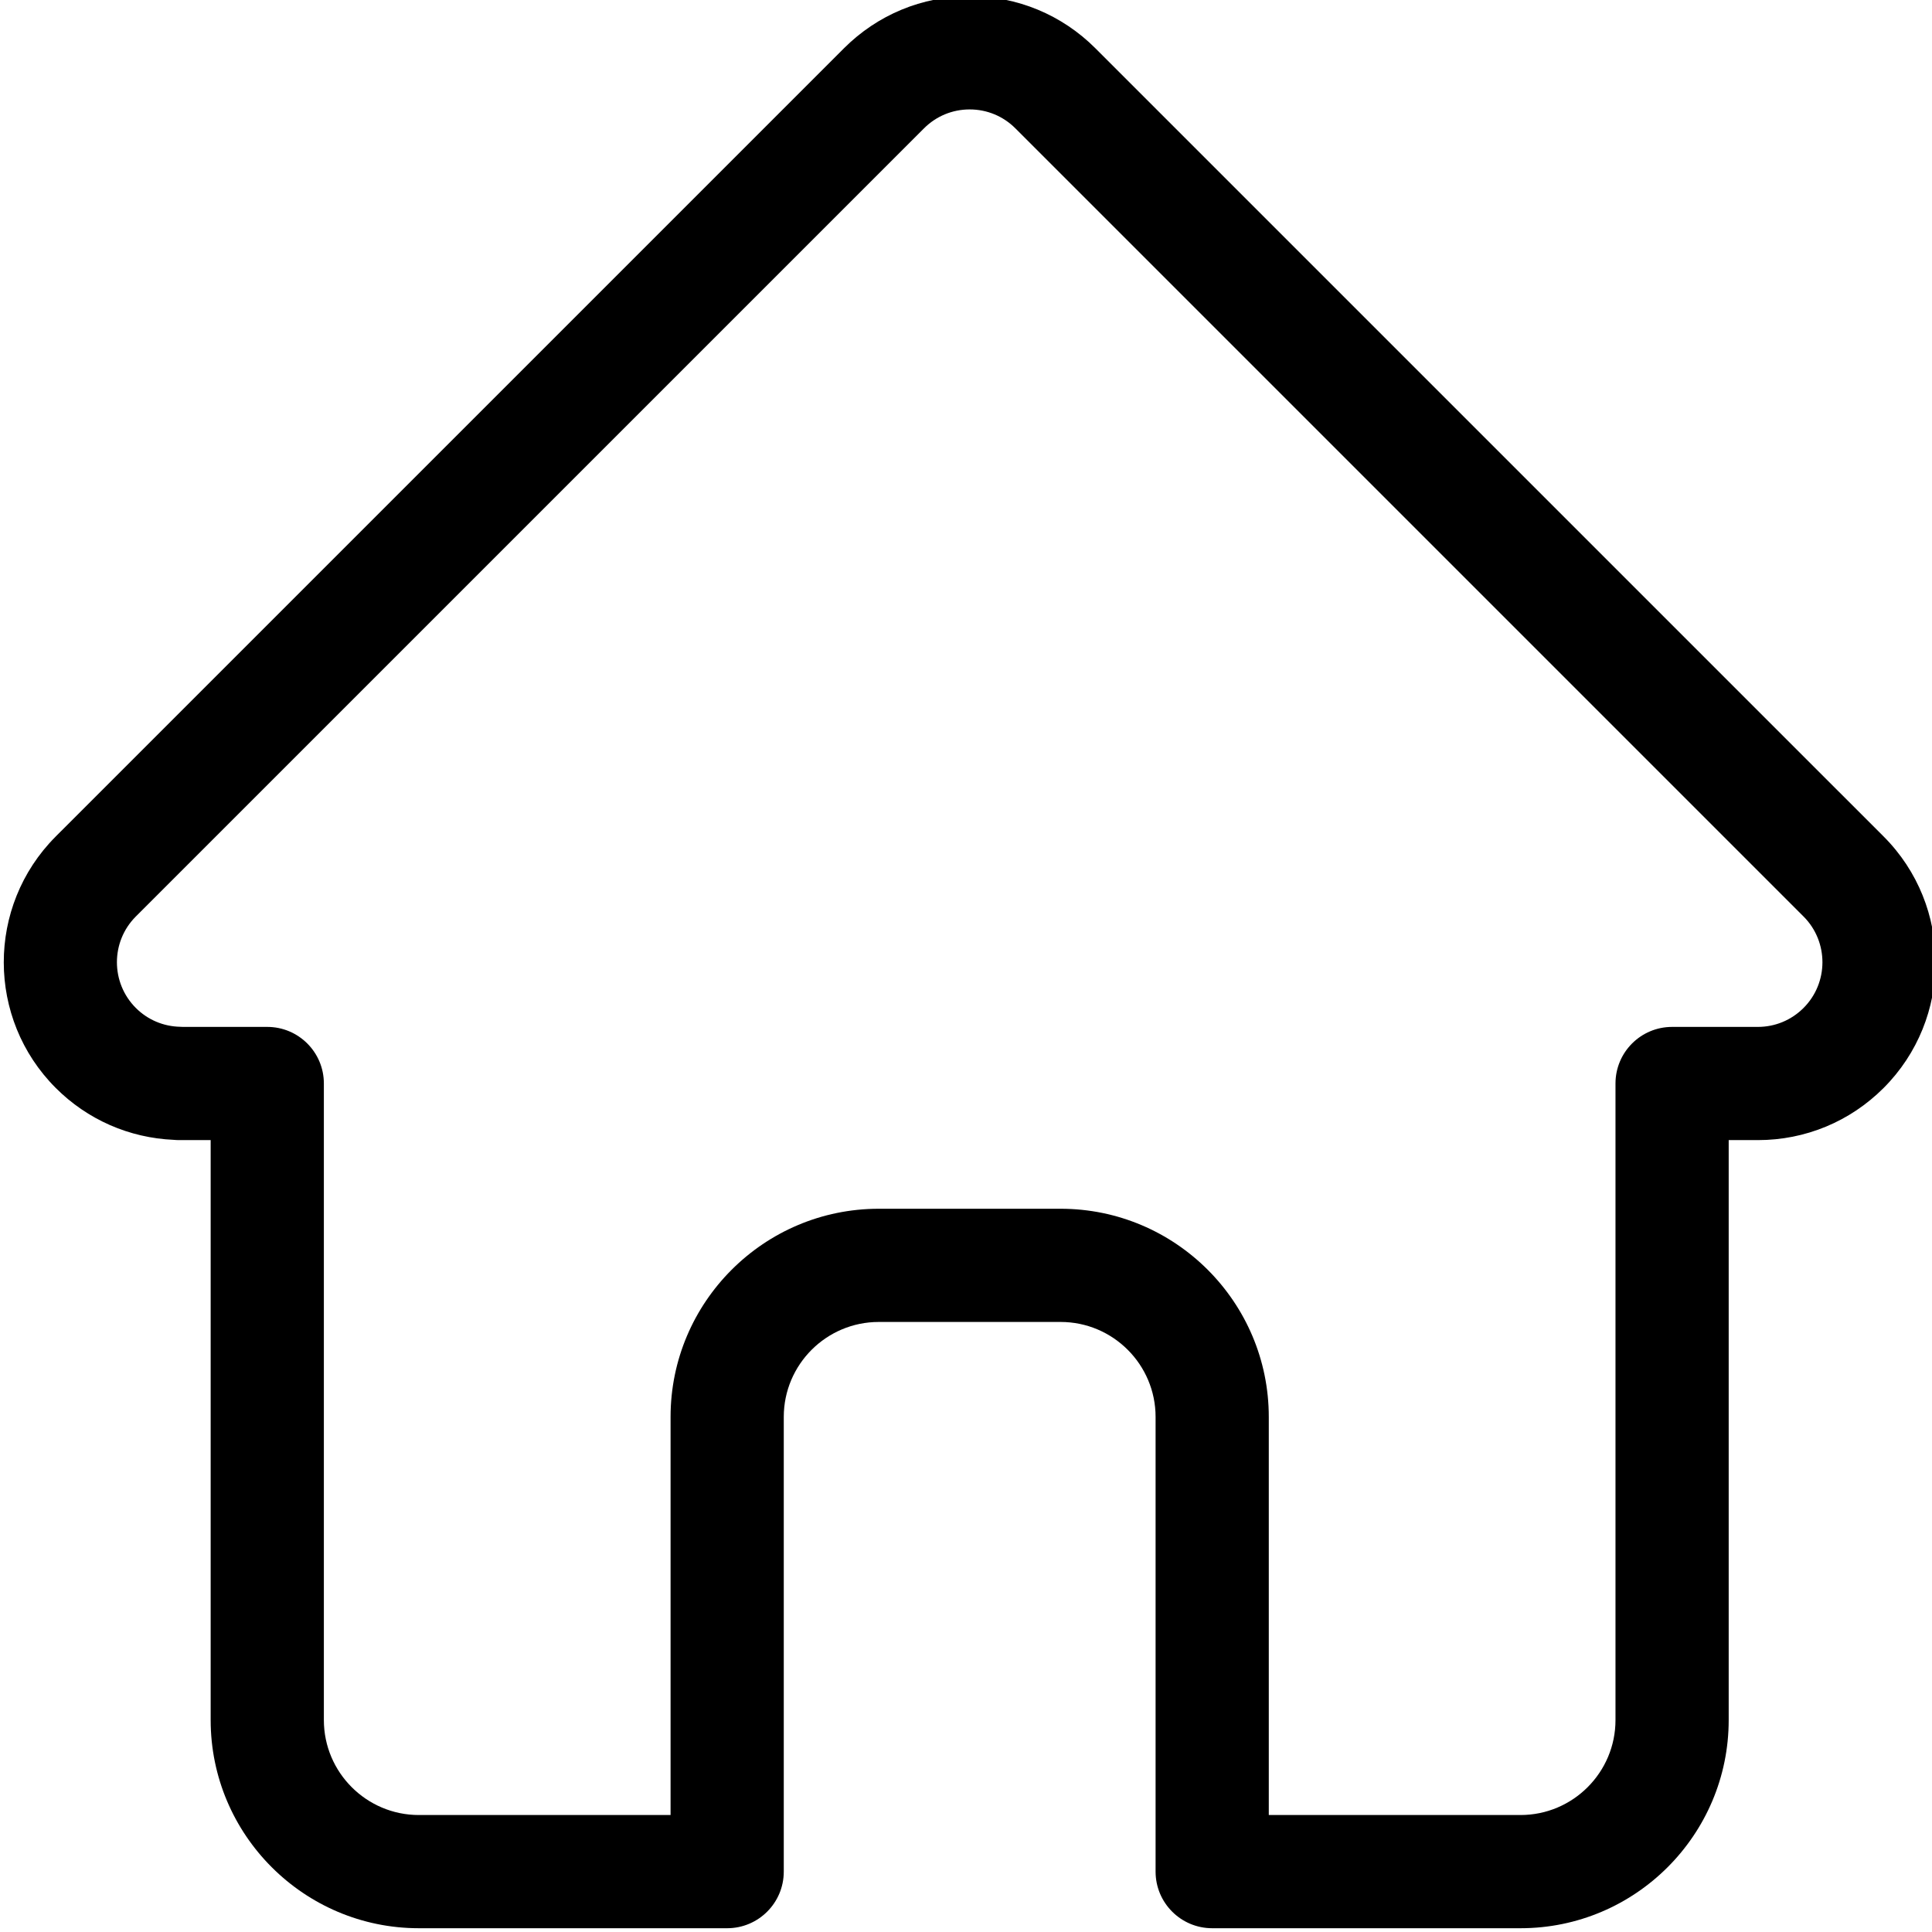
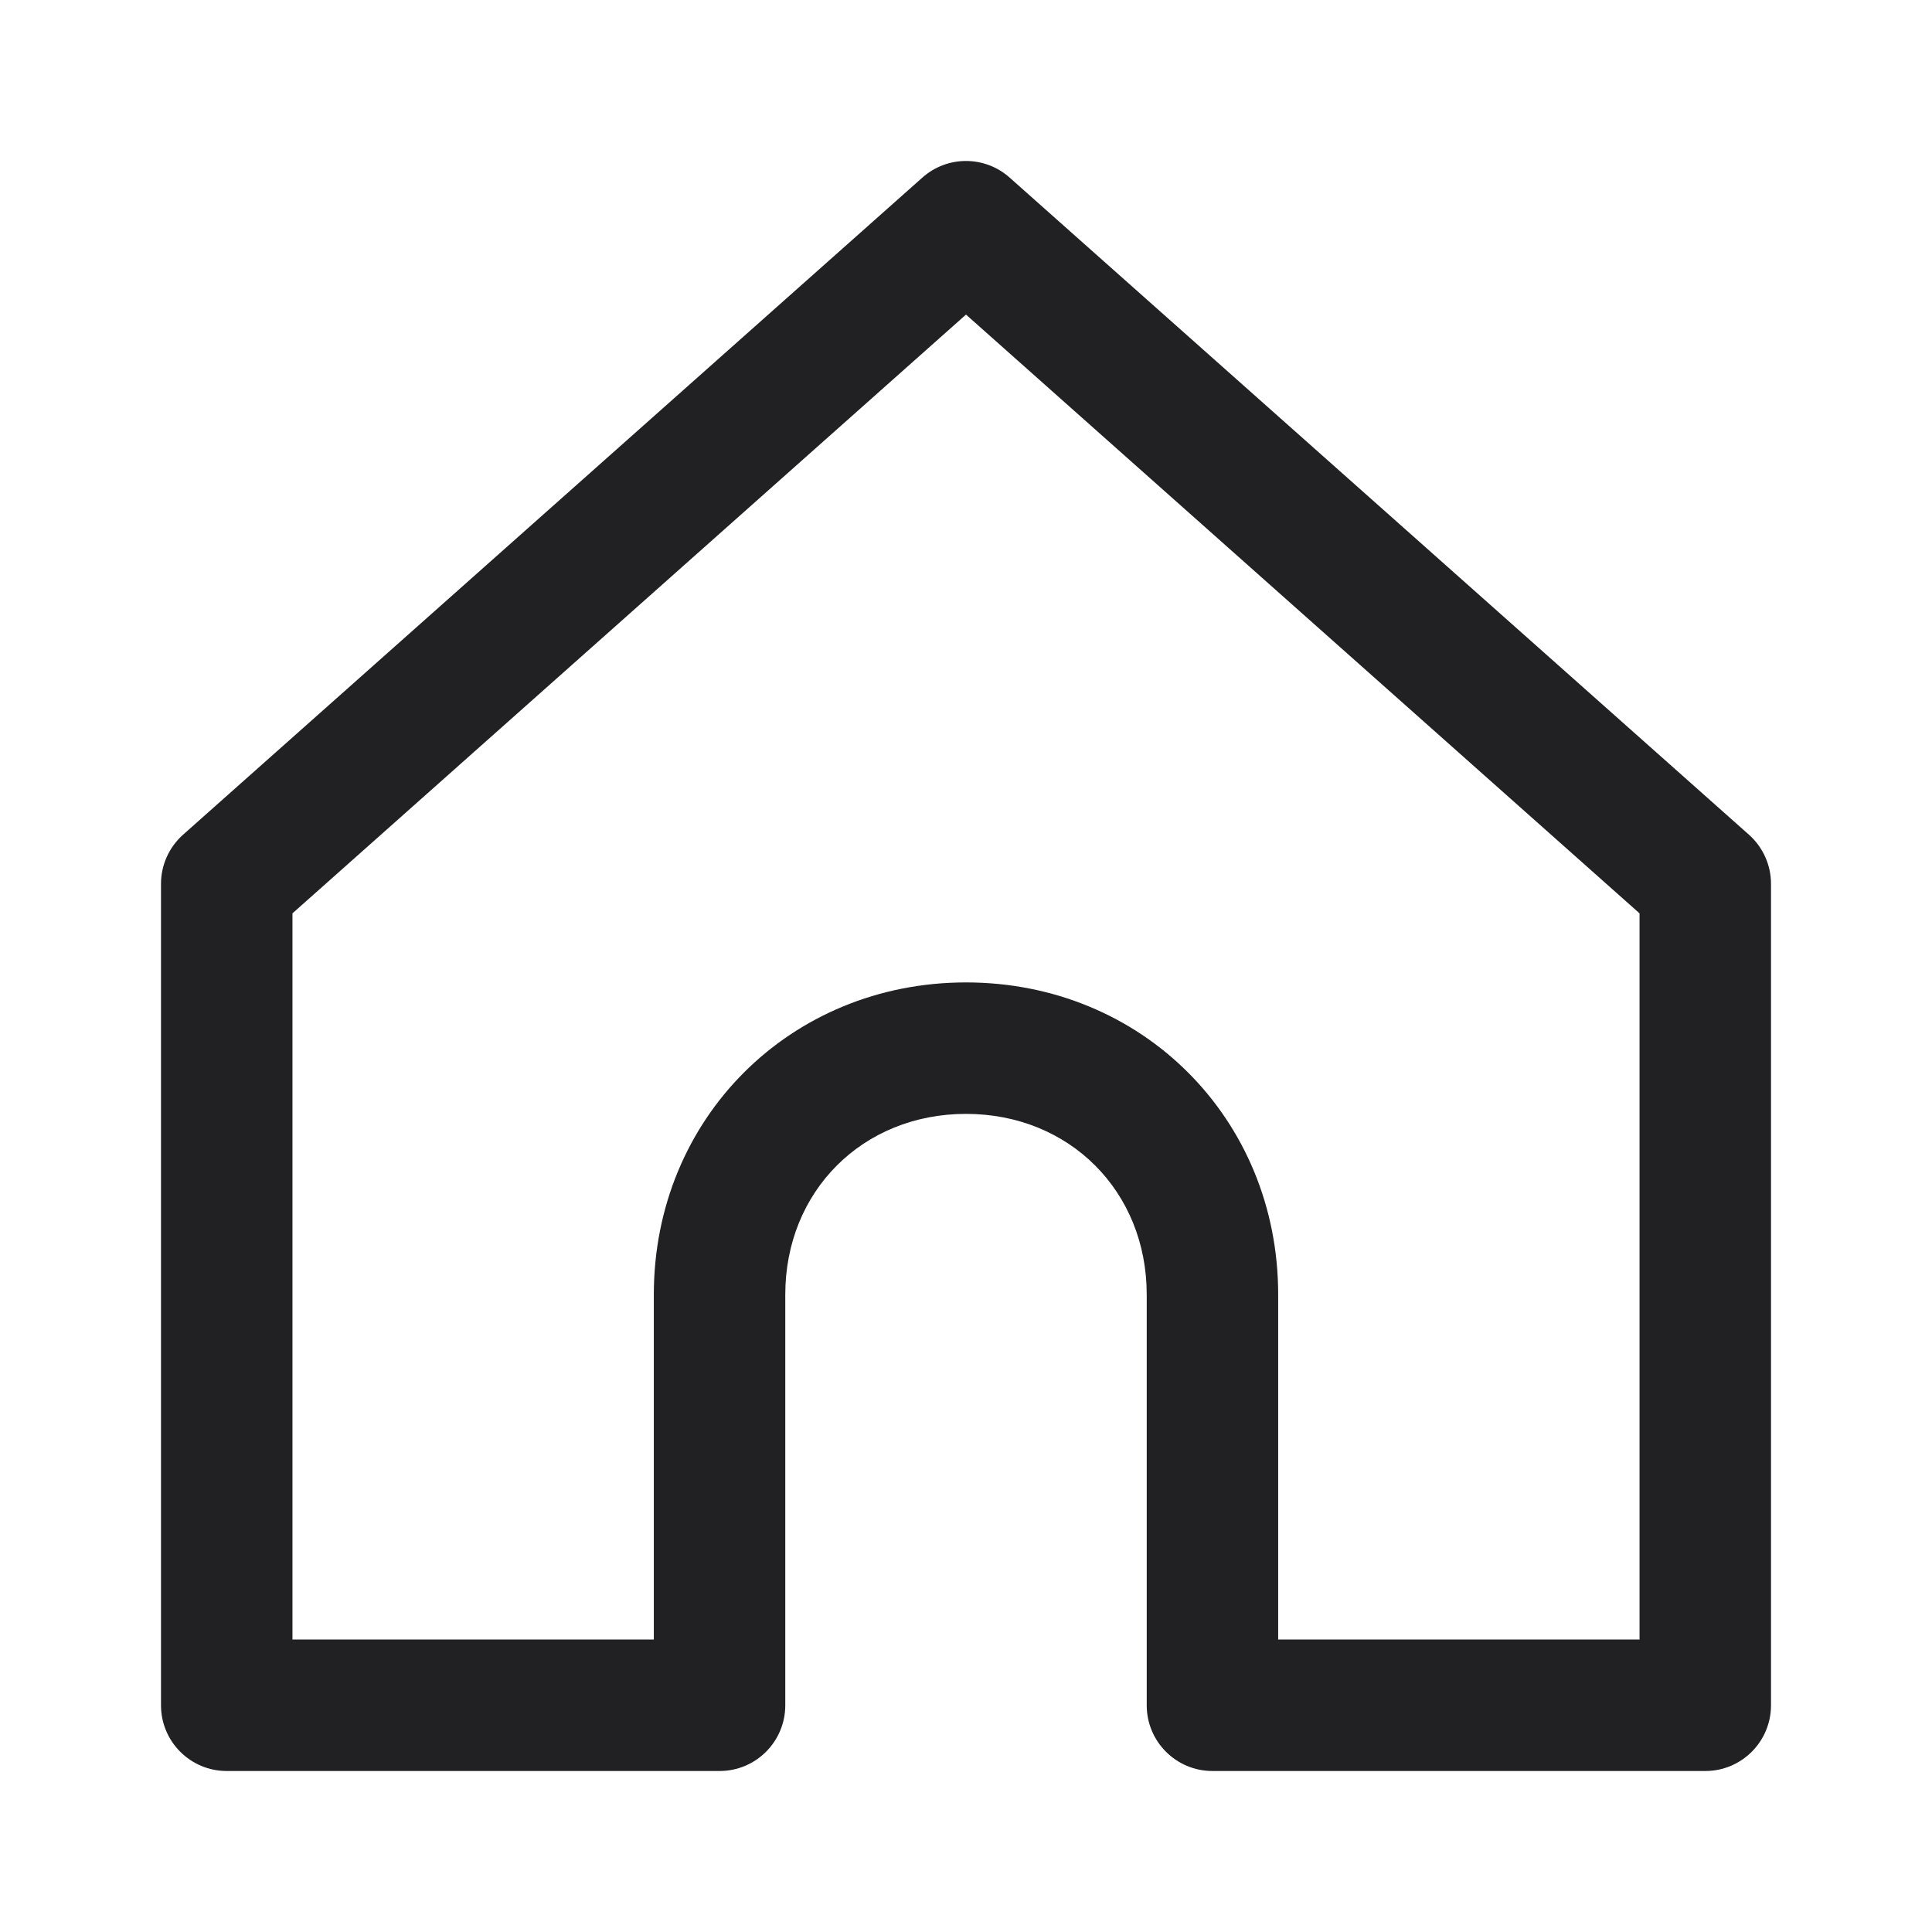
- <svg xmlns="http://www.w3.org/2000/svg" height="511pt" viewBox="0 1 511 511.999" width="511pt">
-   <path d="m498.699 222.695c-.016-.012-.027-.027-.039-.039l-208.855-208.848c-8.902-8.906-20.738-13.809-33.328-13.809-12.59 0-24.426 4.902-33.332 13.809l-208.746 208.742c-.07.07-.145.145-.211.215-18.281 18.387-18.25 48.219.09 66.559 8.379 8.383 19.441 13.234 31.273 13.746.484.047.969.07 1.457.07h8.32v153.695c0 30.418 24.75 55.164 55.168 55.164h81.711c8.285 0 15-6.719 15-15v-120.5c0-13.879 11.293-25.168 25.172-25.168h48.195c13.879 0 25.168 11.289 25.168 25.168v120.5c0 8.281 6.715 15 15 15h81.711c30.422 0 55.168-24.746 55.168-55.164v-153.695h7.719c12.586 0 24.422-4.902 33.332-13.812 18.359-18.367 18.367-48.254.027-66.633zm-21.242 45.422c-3.238 3.238-7.543 5.023-12.117 5.023h-22.719c-8.285 0-15 6.715-15 15v168.695c0 13.875-11.289 25.164-25.168 25.164h-66.711v-105.5c0-30.418-24.746-55.168-55.168-55.168h-48.195c-30.422 0-55.172 24.75-55.172 55.168v105.5h-66.711c-13.875 0-25.168-11.289-25.168-25.164v-168.695c0-8.285-6.715-15-15-15h-22.328c-.234-.016-.465-.027-.703-.031-4.469-.078-8.66-1.852-11.801-4.996-6.68-6.68-6.68-17.551 0-24.234.004 0 .004-.004.008-.008l.012-.012 208.848-208.84c3.234-3.238 7.535-5.02 12.113-5.02 4.574 0 8.875 1.781 12.113 5.02l208.801 208.797c.031.031.066.062.098.094 6.645 6.691 6.633 17.539-.031 24.207zm0 0" />
+ <svg xmlns="http://www.w3.org/2000/svg" width="24" height="24" viewBox="0 0 24 24" fill="none">
+   <path fill-rule="evenodd" clip-rule="evenodd" d="M11.458 2.206C11.767 1.931 12.233 1.931 12.542 2.206L21.726 10.369C21.9 10.524 22 10.746 22 10.979V21.184C22 21.634 21.635 22 21.184 22H15.061C14.61 22 14.245 21.634 14.245 21.184V16.082C14.245 14.798 13.284 13.837 12 13.837C10.716 13.837 9.755 14.798 9.755 16.082V21.184C9.755 21.634 9.39 22 8.939 22H2.816C2.365 22 2 21.634 2 21.184V10.979C2 10.746 2.1 10.524 2.274 10.369L11.458 2.206ZM8.122 20.367V16.082C8.122 13.896 9.815 12.204 12 12.204C14.186 12.204 15.878 13.896 15.878 16.082V20.367H20.367V11.346L12 3.908L3.633 11.346V20.367L8.122 20.367Z" fill="#212124" />
</svg>
